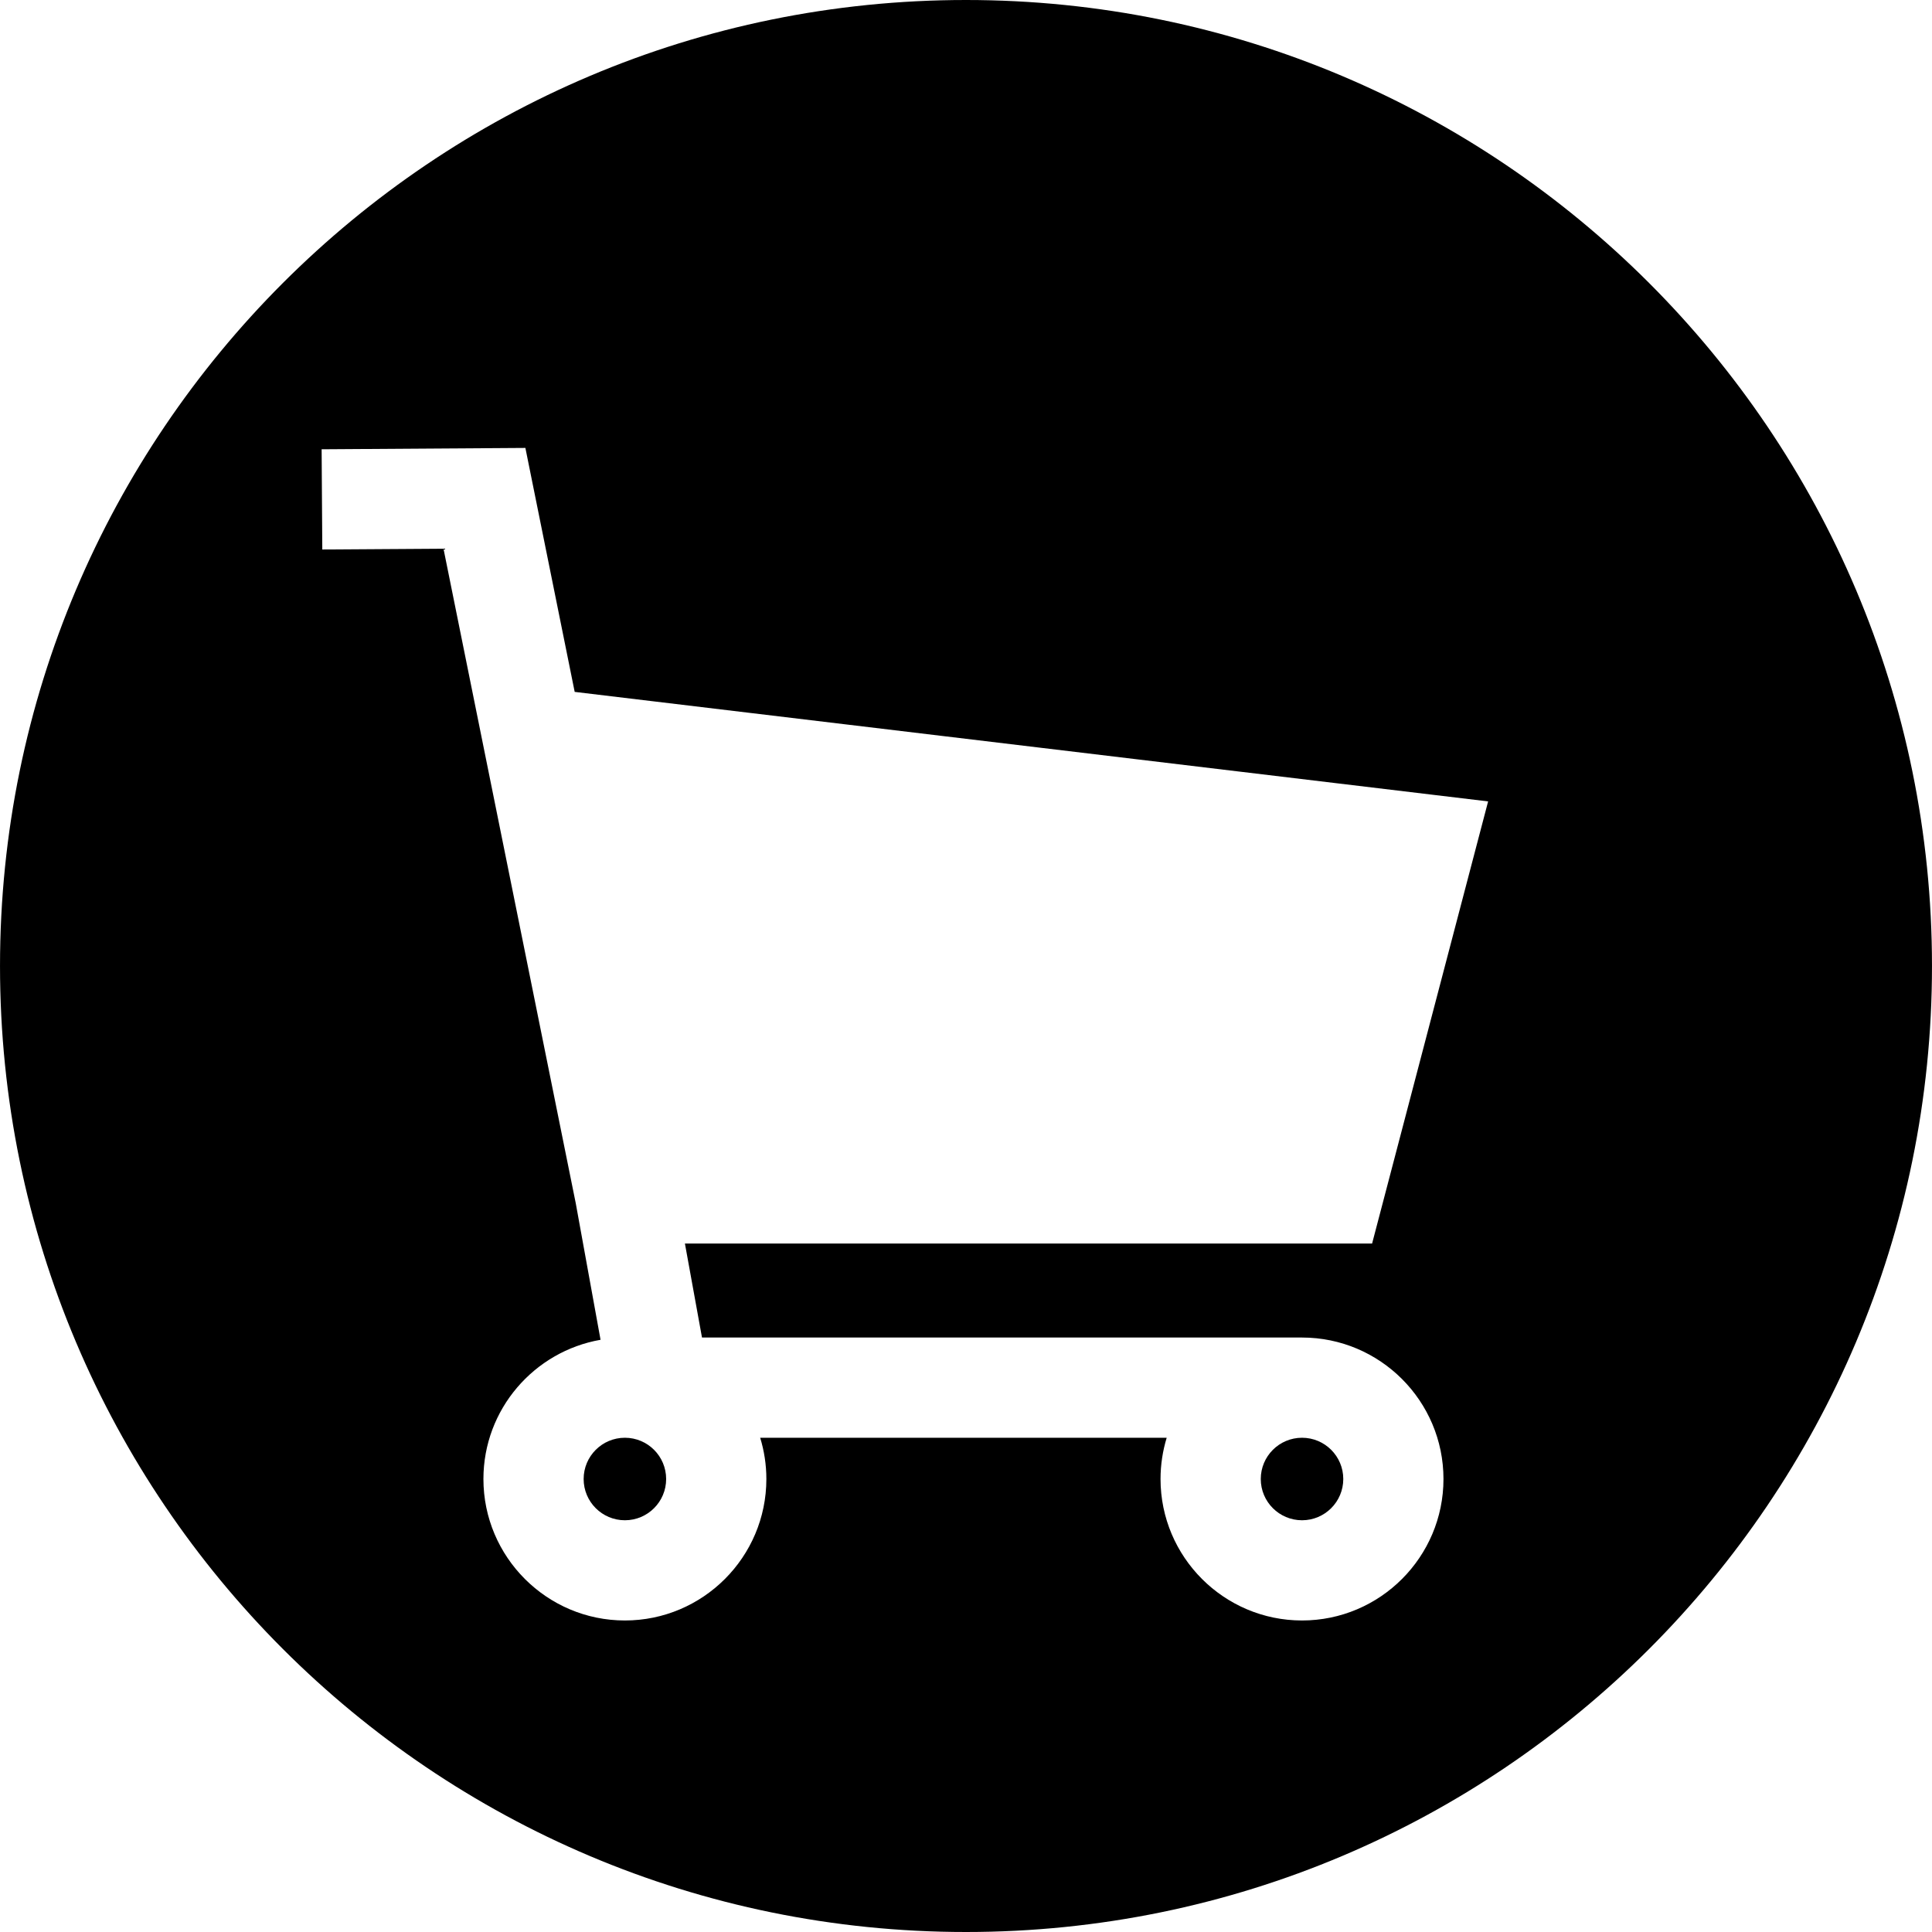
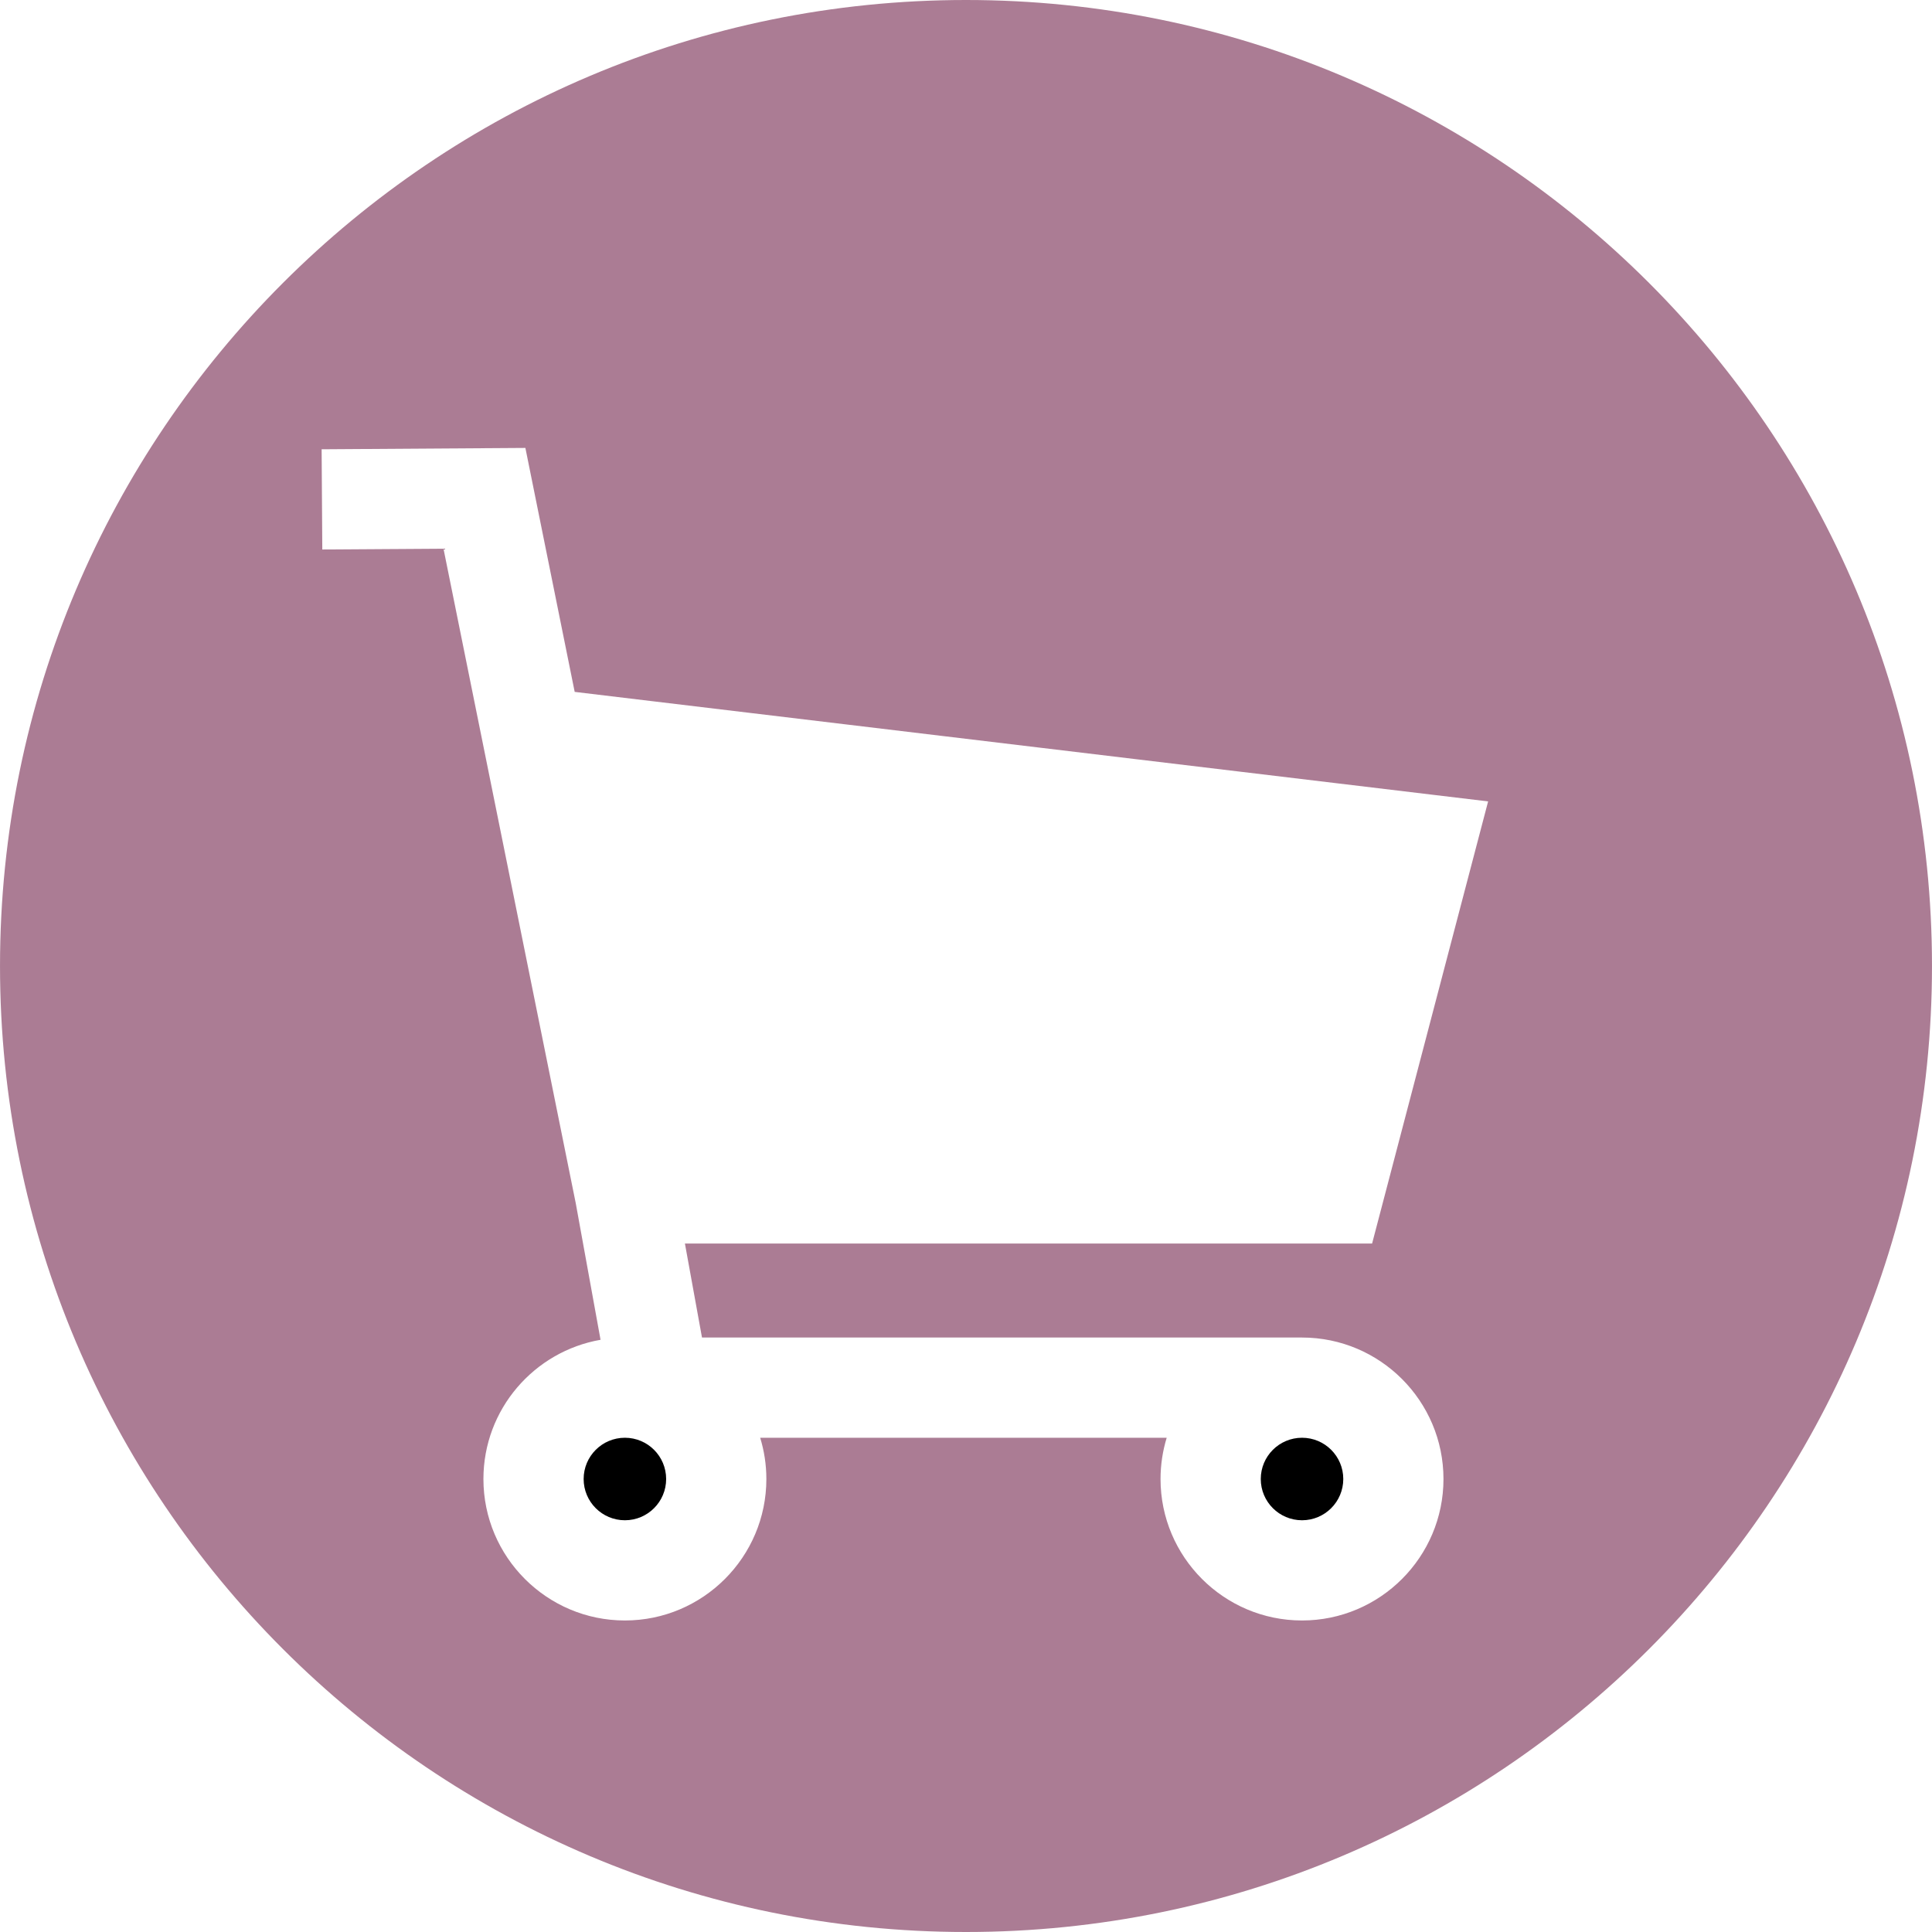
<svg xmlns="http://www.w3.org/2000/svg" version="1.1" id="Layer_1" x="0px" y="0px" viewBox="0 0 300.005 300.005" style="enable-background:new 0 0 300.005 300.005;" xml:space="preserve">
  <g>
    <g>
      <g>
        <circle cx="97.035" cy="229.663" r="6.406" />
        <circle cx="202.181" cy="229.663" r="6.406" />
-         <path d="M150,0C67.159,0,0.002,67.162,0.002,150S67.159,300.005,150,300.005c82.843,0,150.003-67.165,150.003-150.005     S232.843,0,150,0z M109.007,207.695h93.174c12.112,0,21.965,9.856,21.965,21.968s-9.853,21.968-21.965,21.968     c-12.115,0-21.971-9.856-21.971-21.968c0-2.228,0.34-4.378,0.957-6.406h-63.124c0.62,2.028,0.96,4.176,0.96,6.406     c0,12.112-9.853,21.968-21.968,21.968s-21.968-9.856-21.968-21.968c0-10.821,7.872-19.818,18.187-21.618l-3.862-21.27     l-0.042-0.202L68.866,85.203l-18.819,0.124l-0.104-15.562l31.64-0.21l7.656,37.883l141.84,17.006l-18.018,68.659H106.356     L109.007,207.695z" />
+         <path style="fill:#AB7C94;" d="M150,0C67.159,0,0.002,67.162,0.002,150S67.159,300.005,150,300.005c82.843,0,150.003-67.165,150.003-150.005     S232.843,0,150,0z M109.007,207.695h93.174c12.112,0,21.965,9.856,21.965,21.968s-9.853,21.968-21.965,21.968     c-12.115,0-21.971-9.856-21.971-21.968c0-2.228,0.34-4.378,0.957-6.406h-63.124c0.62,2.028,0.96,4.176,0.96,6.406     c0,12.112-9.853,21.968-21.968,21.968s-21.968-9.856-21.968-21.968c0-10.821,7.872-19.818,18.187-21.618l-3.862-21.27     l-0.042-0.202L68.866,85.203l-18.819,0.124l-0.104-15.562l31.64-0.21l7.656,37.883l141.84,17.006l-18.018,68.659H106.356     L109.007,207.695z" />
      </g>
    </g>
  </g>
  <g>
</g>
  <g>
</g>
  <g>
</g>
  <g>
</g>
  <g>
</g>
  <g>
</g>
  <g>
</g>
  <g>
</g>
  <g>
</g>
  <g>
</g>
  <g>
</g>
  <g>
</g>
  <g>
</g>
  <g>
</g>
  <g>
</g>
</svg>
